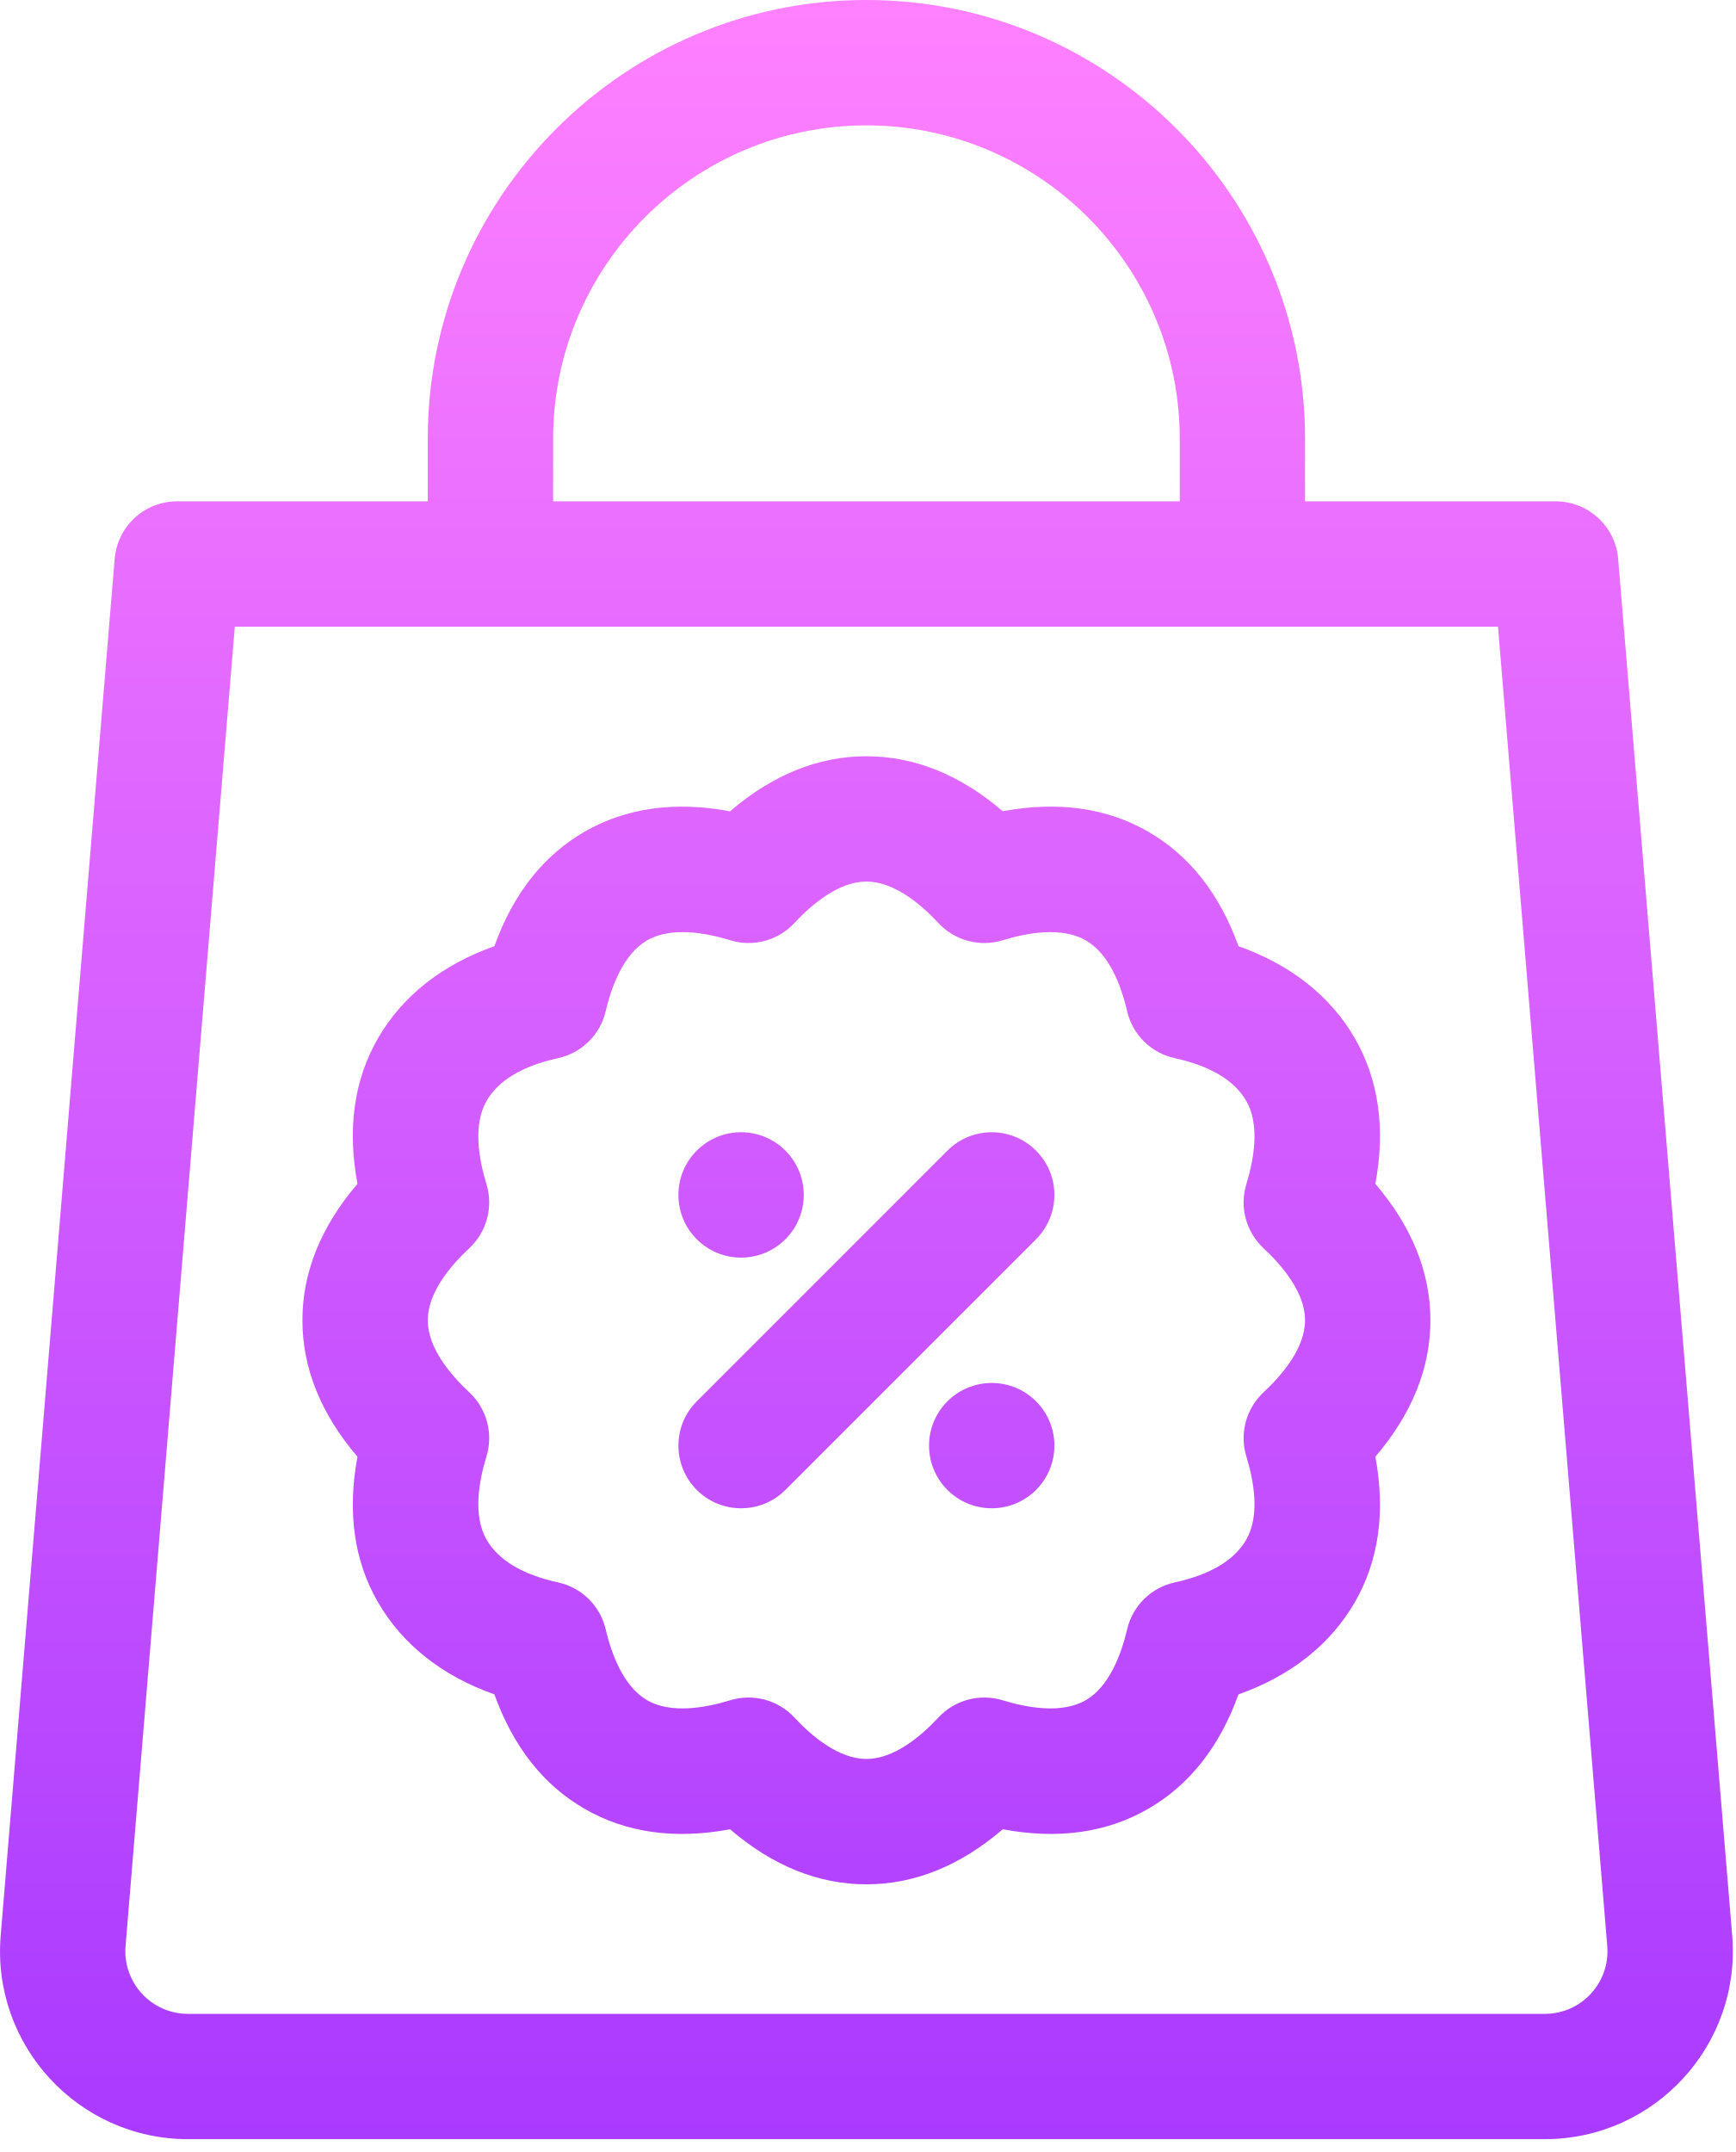
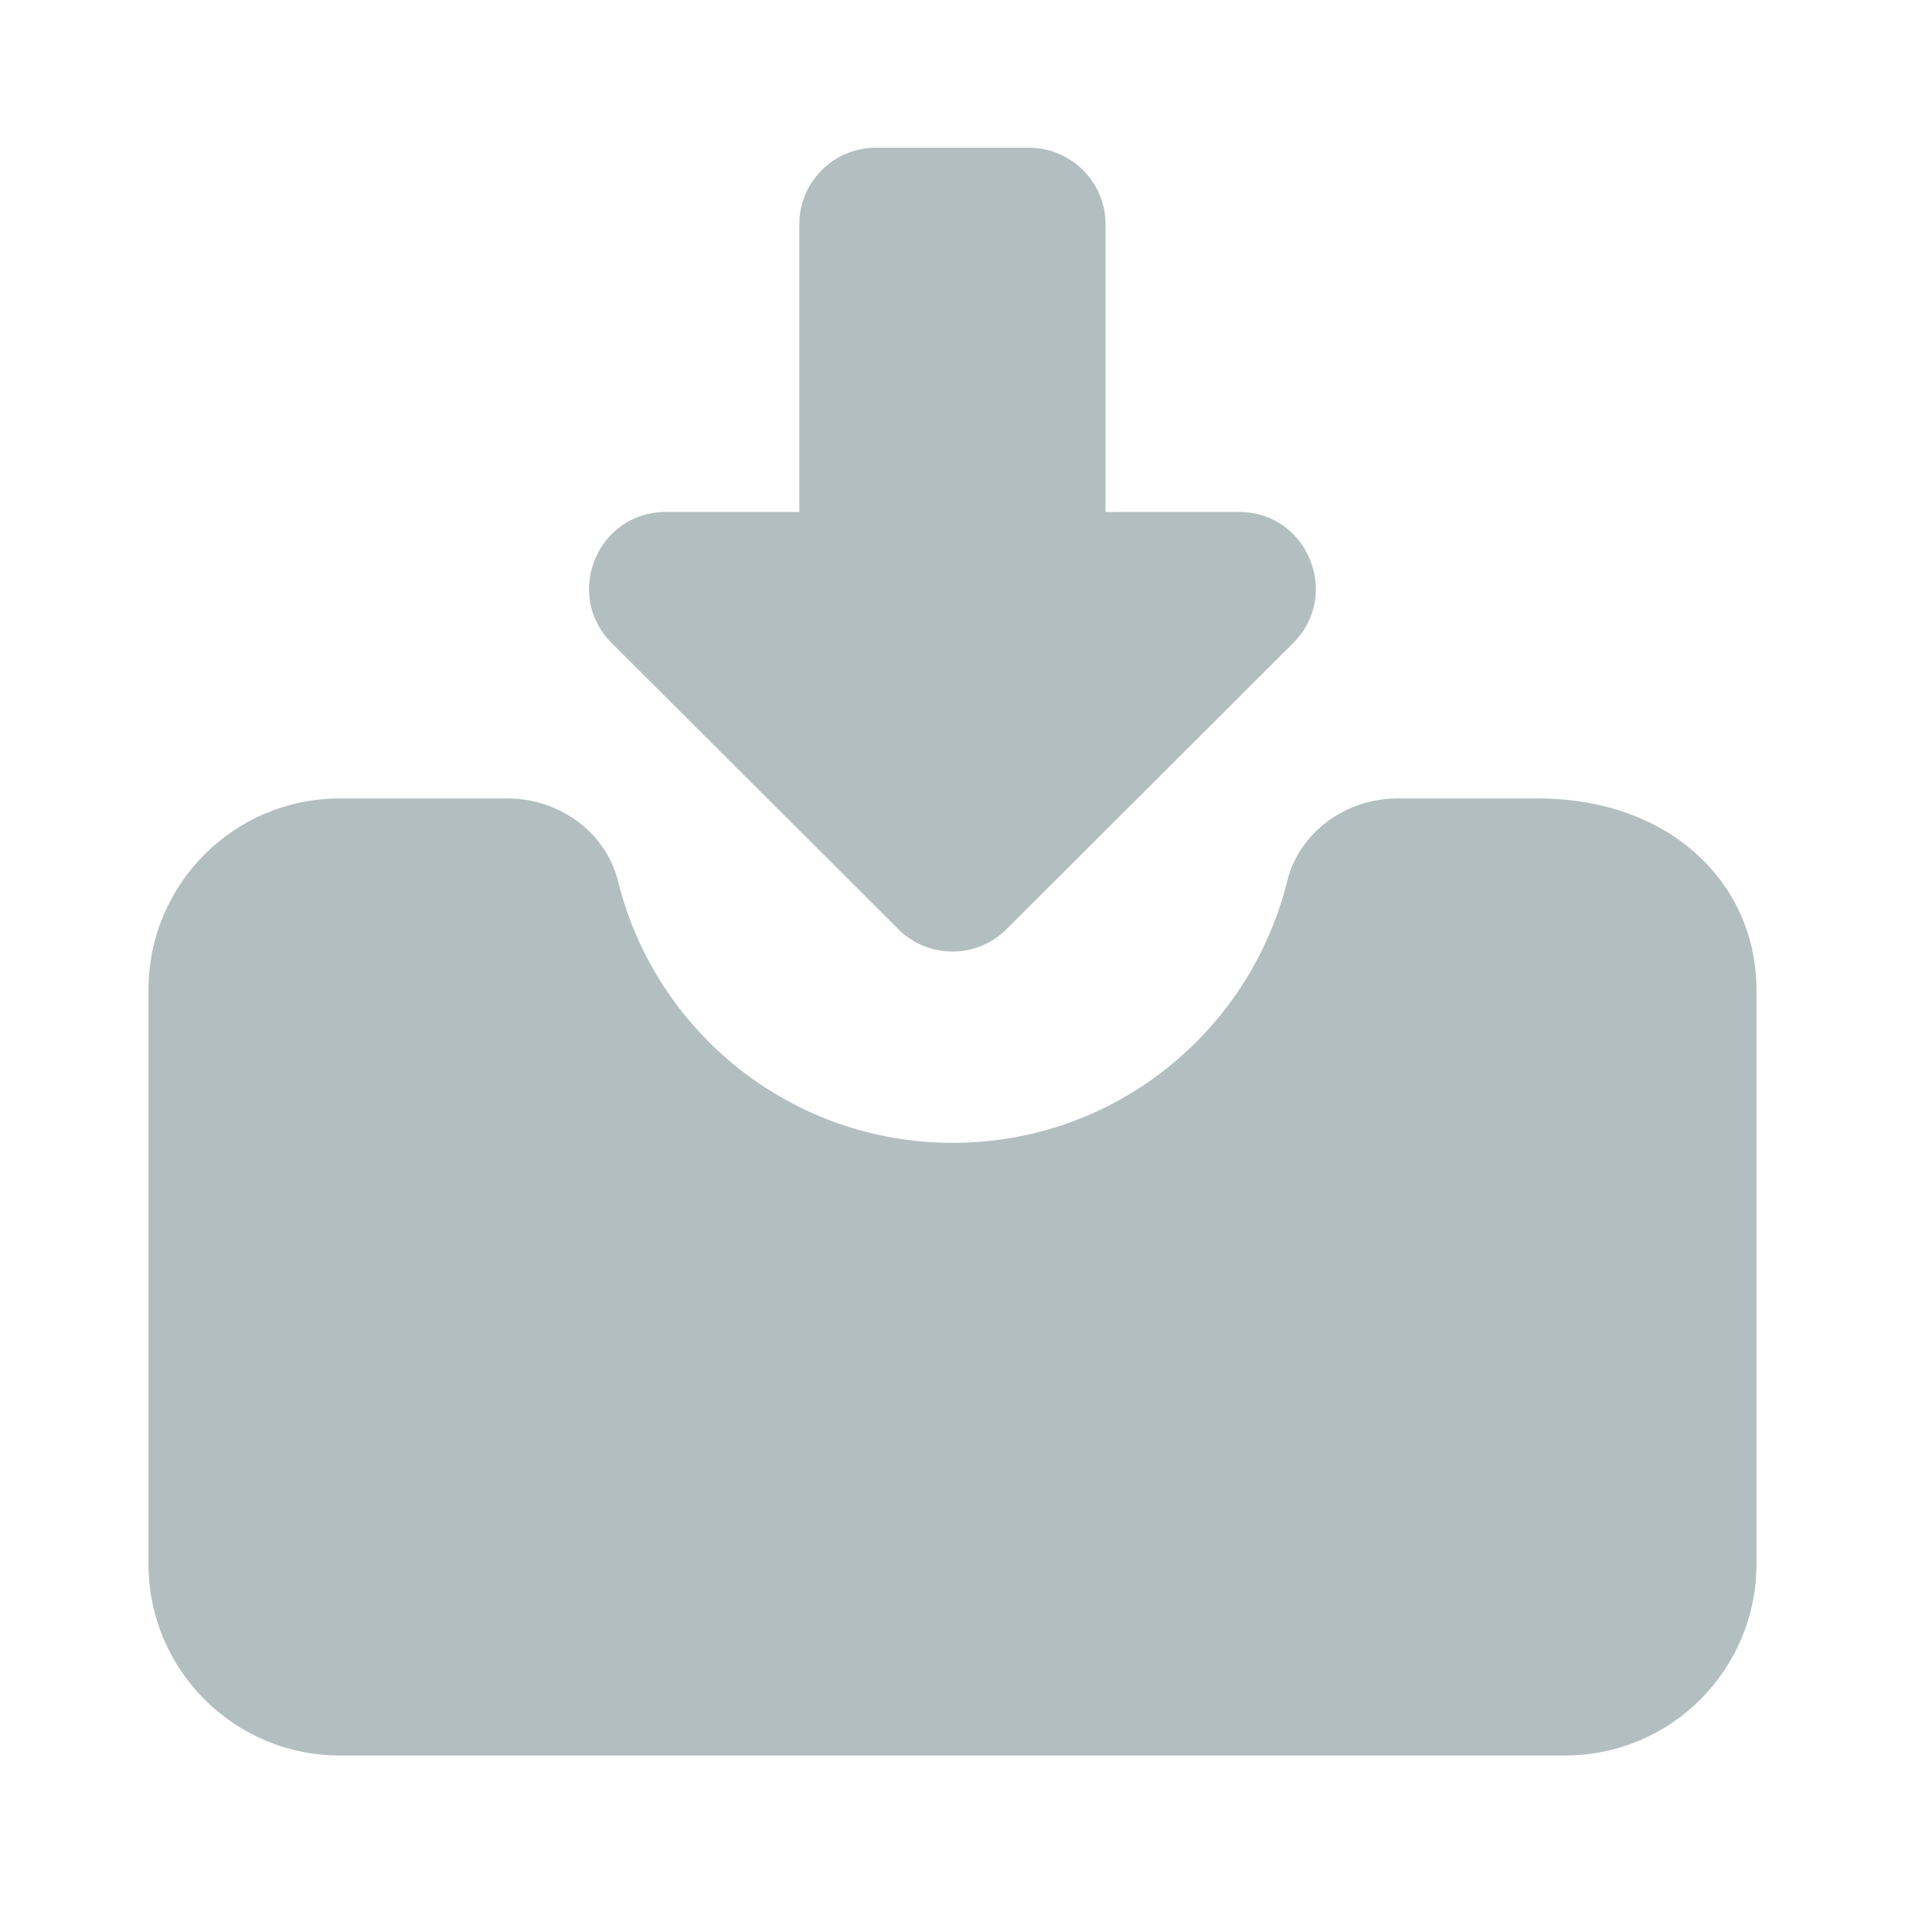
- <svg xmlns="http://www.w3.org/2000/svg" width="25" height="31" viewBox="0 0 25 31" fill="none">
-   <path d="M14.288 19.922C13.79 19.922 13.385 20.326 13.385 20.824C13.385 21.323 13.79 21.727 14.288 21.727C14.787 21.727 15.191 21.323 15.191 20.824C15.191 20.326 14.787 19.922 14.288 19.922ZM10.677 18.116C11.175 18.116 11.58 17.712 11.58 17.213C11.58 16.715 11.175 16.31 10.677 16.31C10.178 16.31 9.774 16.715 9.774 17.213C9.774 17.712 10.178 18.116 10.677 18.116ZM24.956 27.882L23.313 8.051C23.274 7.582 22.883 7.222 22.413 7.222H18.802V6.32C18.802 2.835 15.967 0 12.482 0C8.998 0 6.163 2.835 6.163 6.32V7.222H2.552C2.082 7.222 1.691 7.582 1.652 8.051L0.01 27.882C-0.122 29.46 1.126 30.815 2.709 30.815H22.256C23.839 30.815 25.087 29.46 24.956 27.882ZM7.969 6.32C7.969 3.831 9.994 1.806 12.482 1.806C14.972 1.806 16.997 3.831 16.997 6.32V7.222H7.969V6.32ZM22.256 29.01H2.709C2.18 29.01 1.765 28.559 1.809 28.032L3.383 9.028H21.582L23.156 28.032C23.2 28.555 22.789 29.01 22.256 29.01ZM19.815 17.054C19.963 16.258 19.864 15.555 19.519 14.956C19.168 14.348 18.594 13.896 17.843 13.63C17.572 12.877 17.137 12.324 16.545 11.982C15.947 11.637 15.243 11.538 14.447 11.686C13.833 11.16 13.174 10.894 12.482 10.894C11.791 10.894 11.132 11.16 10.518 11.687C9.722 11.538 9.018 11.637 8.42 11.982C7.828 12.324 7.393 12.877 7.123 13.63C6.371 13.896 5.797 14.348 5.446 14.956C5.1 15.555 5.002 16.259 5.15 17.054C4.624 17.669 4.357 18.328 4.357 19.019C4.357 19.71 4.624 20.369 5.15 20.984C5.002 21.779 5.1 22.483 5.446 23.081C5.797 23.689 6.371 24.142 7.123 24.408C7.393 25.16 7.828 25.713 8.42 26.055C9.018 26.401 9.722 26.5 10.518 26.351C11.132 26.878 11.791 27.144 12.482 27.144C13.174 27.144 13.833 26.878 14.447 26.351C15.243 26.5 15.947 26.401 16.545 26.055C17.137 25.713 17.572 25.16 17.843 24.408C18.594 24.142 19.168 23.689 19.519 23.081C19.864 22.483 19.963 21.779 19.815 20.984C20.341 20.369 20.608 19.71 20.608 19.019C20.608 18.328 20.341 17.669 19.815 17.054ZM18.205 20.056C17.952 20.291 17.855 20.651 17.957 20.982C18.066 21.338 18.154 21.834 17.955 22.179C17.784 22.476 17.437 22.683 16.925 22.795C16.585 22.869 16.318 23.132 16.239 23.47C16.155 23.828 15.983 24.295 15.642 24.492C15.298 24.691 14.801 24.602 14.446 24.493C14.115 24.392 13.755 24.488 13.52 24.741C13.266 25.014 12.881 25.338 12.482 25.338C12.085 25.338 11.699 25.014 11.445 24.741C11.209 24.487 10.849 24.392 10.519 24.493C10.164 24.602 9.667 24.691 9.323 24.492C8.982 24.295 8.81 23.828 8.726 23.47C8.647 23.132 8.38 22.869 8.04 22.795C7.528 22.683 7.181 22.475 7.01 22.179C6.811 21.834 6.899 21.337 7.008 20.982C7.11 20.651 7.013 20.291 6.76 20.056C6.488 19.802 6.163 19.417 6.163 19.019C6.163 18.621 6.488 18.235 6.76 17.982C7.013 17.746 7.11 17.386 7.008 17.056C6.899 16.7 6.811 16.204 7.01 15.859C7.181 15.562 7.528 15.355 8.04 15.243C8.38 15.168 8.647 14.906 8.726 14.567C8.81 14.21 8.982 13.743 9.323 13.546C9.667 13.347 10.164 13.435 10.519 13.544C10.85 13.646 11.21 13.55 11.445 13.296C11.699 13.024 12.085 12.699 12.482 12.699C12.881 12.699 13.266 13.024 13.52 13.296C13.755 13.55 14.115 13.646 14.446 13.545C14.801 13.435 15.298 13.347 15.642 13.546C15.916 13.704 16.117 14.048 16.239 14.567C16.318 14.906 16.585 15.169 16.925 15.243C17.437 15.355 17.784 15.562 17.955 15.859C18.154 16.204 18.066 16.7 17.957 17.056C17.855 17.387 17.952 17.746 18.205 17.982C18.477 18.235 18.802 18.621 18.802 19.019C18.802 19.417 18.477 19.802 18.205 20.056ZM13.65 16.575L10.039 20.186C9.686 20.538 9.686 21.11 10.039 21.463C10.391 21.815 10.963 21.815 11.315 21.463L14.926 17.852C15.279 17.499 15.279 16.927 14.926 16.575C14.574 16.222 14.002 16.222 13.65 16.575Z" fill="url(#paint0_linear_1_1330)" />
-   <defs>
-     <linearGradient id="paint0_linear_1_1330" x1="12.482" y1="30.815" x2="12.482" y2="0" gradientUnits="userSpaceOnUse">
-       <stop stop-color="#A93AFF" />
-       <stop offset="1" stop-color="#FF81FF" />
-     </linearGradient>
-   </defs>
+ <svg xmlns="http://www.w3.org/2000/svg" width="22" height="22" viewBox="0 0 22 22" fill="none">
+   <path d="M20.001 11.271V17.811C20.001 19.015 19.026 19.99 17.822 19.99H3.87C2.666 19.99 1.691 19.015 1.691 17.811V11.271C1.691 10.067 2.666 9.092 3.87 9.092H5.781C6.362 9.092 6.899 9.472 7.038 10.036C7.46 11.746 9.005 13.014 10.849 13.014C12.693 13.014 14.232 11.746 14.657 10.036C14.796 9.472 15.33 9.092 15.914 9.092H17.512C19.026 9.092 20.001 10.067 20.001 11.271Z" fill="#B3BEC1" />
+   <path d="M10.231 10.582L6.965 7.322C6.415 6.772 6.803 5.83 7.58 5.83H9.102V2.553C9.102 2.073 9.493 1.682 9.974 1.682H11.717C12.197 1.682 12.589 2.073 12.589 2.553V5.83H14.111C14.888 5.83 15.276 6.772 14.726 7.322L11.46 10.582C11.119 10.92 10.572 10.92 10.231 10.582Z" fill="#B3BEC1" />
</svg>
